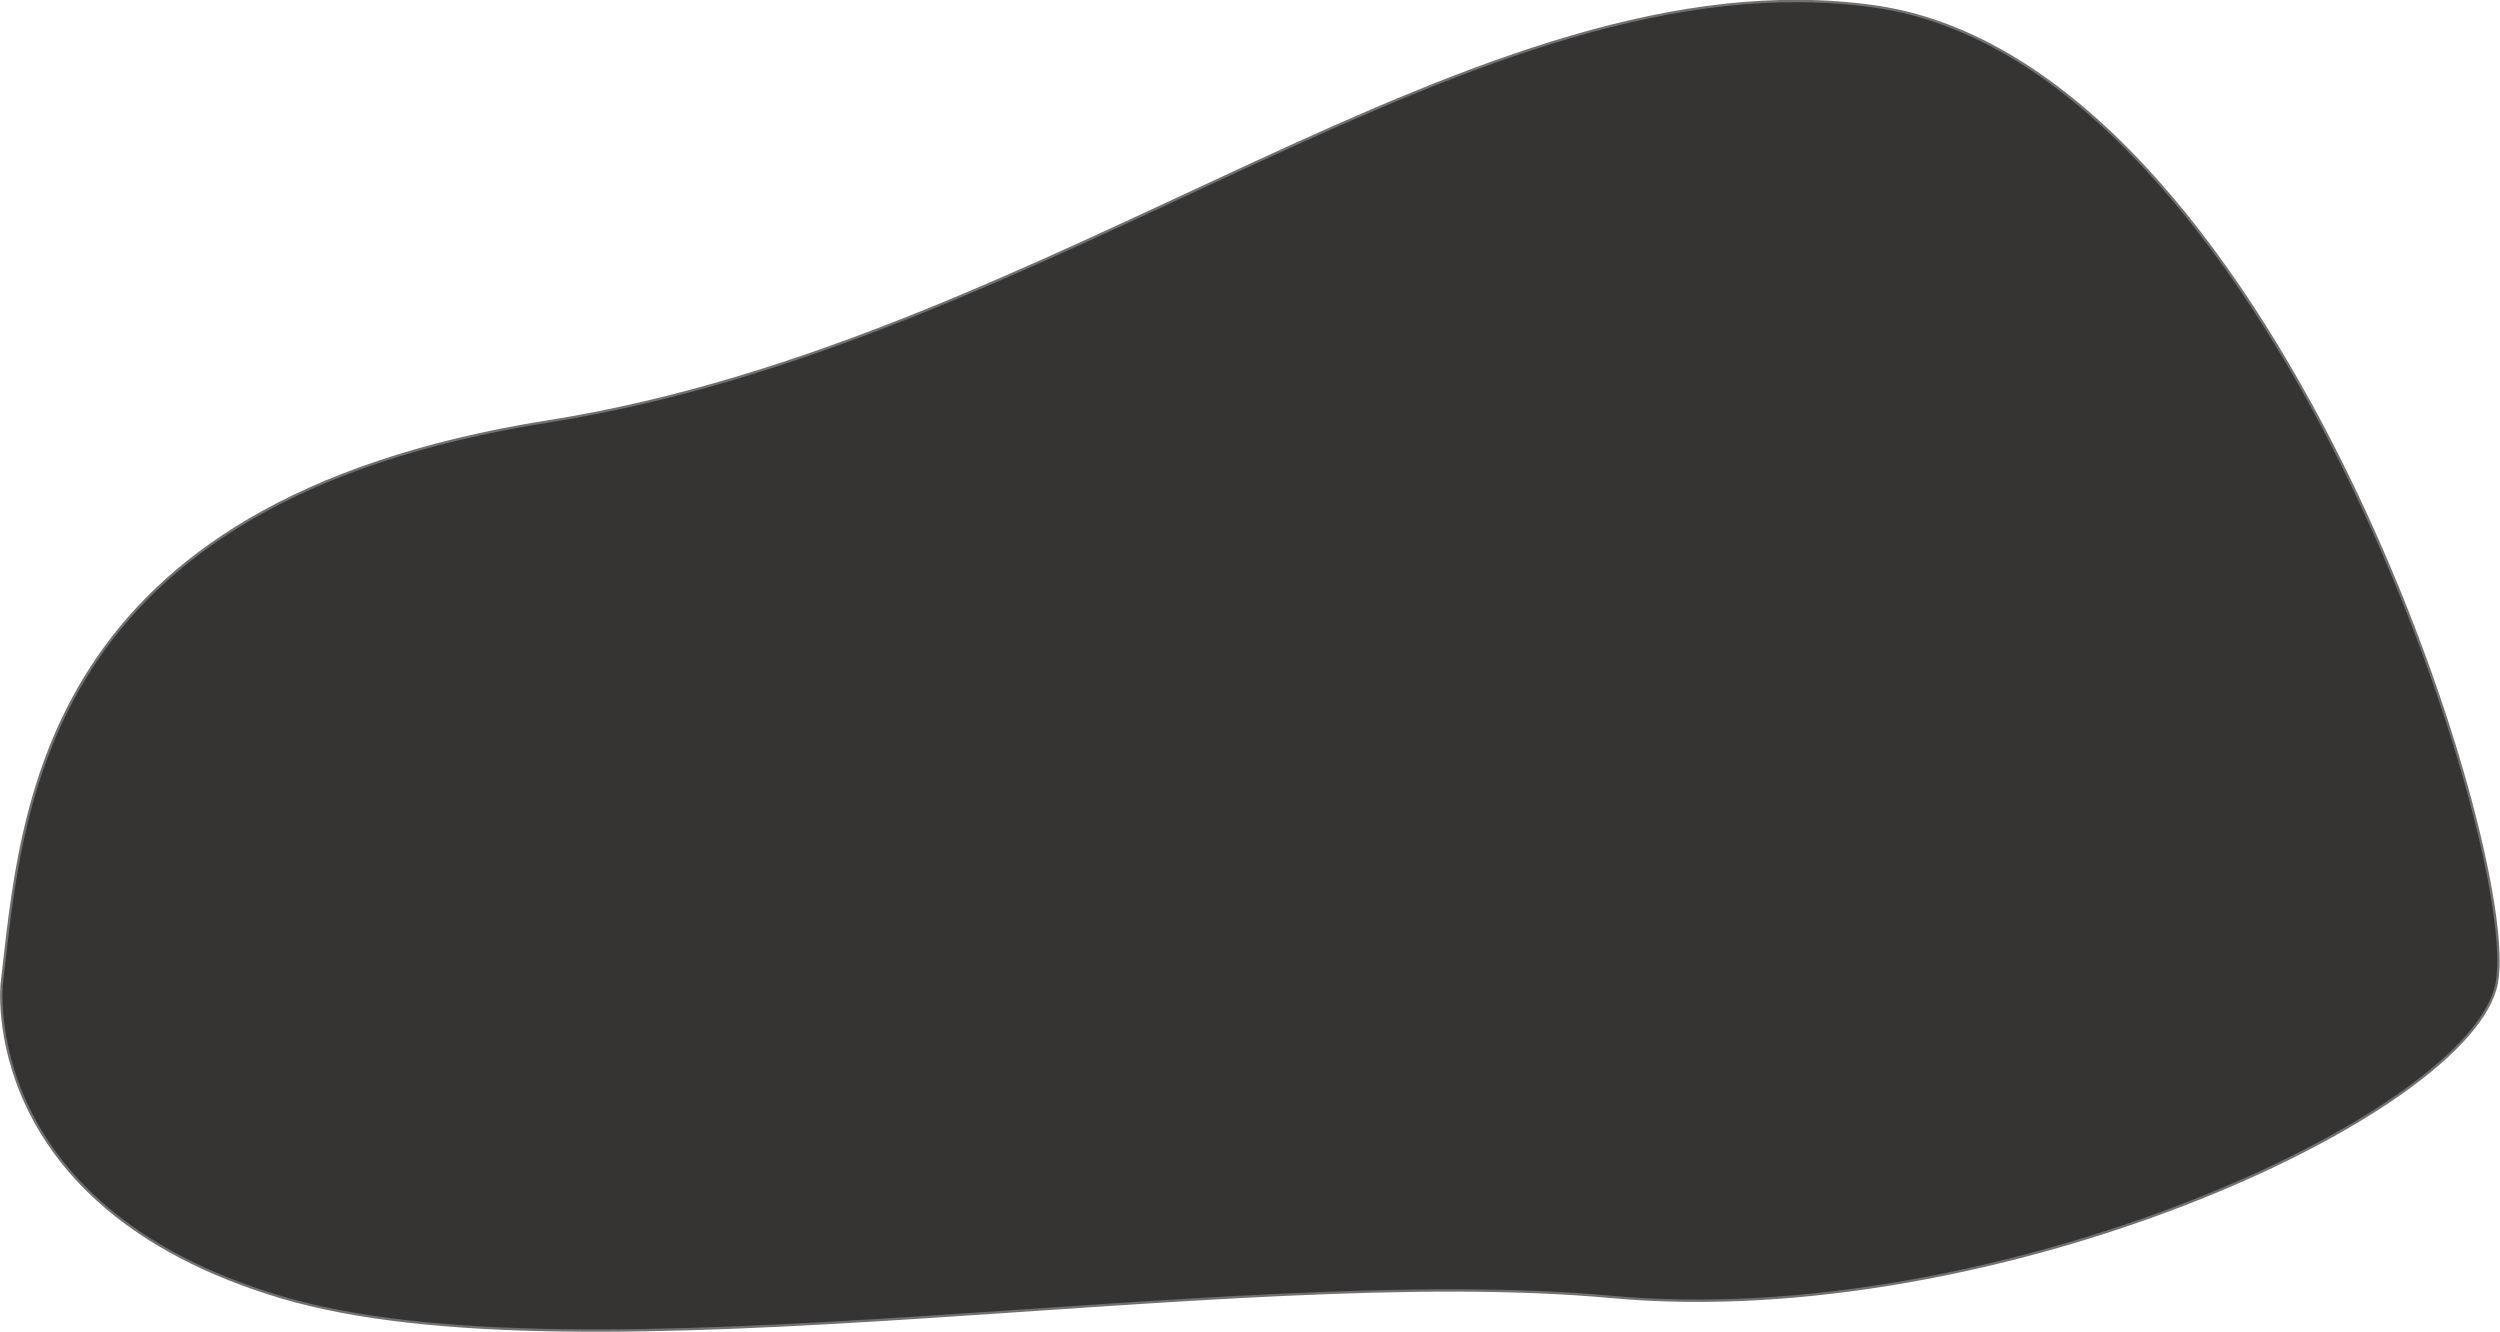
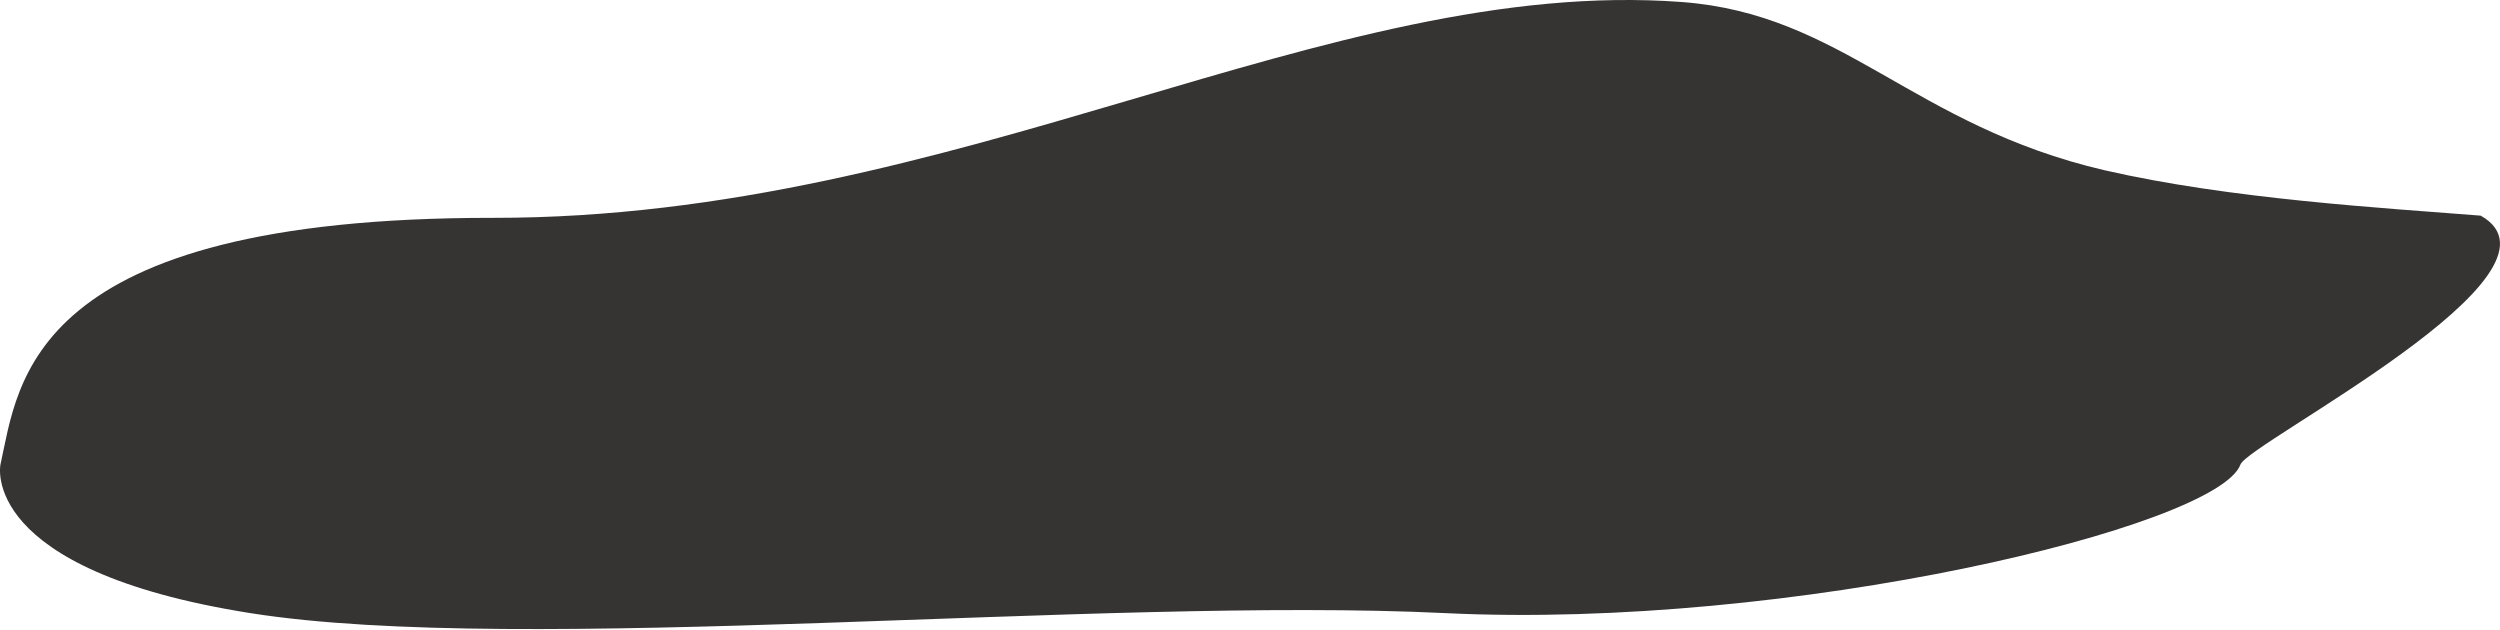
- <svg xmlns="http://www.w3.org/2000/svg" width="1048.179" height="558.367" viewBox="0 0 1048.179 558.367">
-   <defs>
-     <style>.a{fill:#363333;stroke:#707070;}</style>
-   </defs>
-   <g transform="translate(0.548 0.417)">
-     <path class="a" d="M1022.711,1050.295c8.487-72.141,14.853-201.572,229.155-235.521s390.413-197.328,555.914-173.988,271.591,354.342,260.982,409.509-210.059,146.4-371.316,131.552-430.727,38.193-558.035,0S1022.711,1050.295,1022.711,1050.295Z" transform="translate(-1022.495 -638.514)" />
-   </g>
+ <svg xmlns="http://www.w3.org/2000/svg" width="2213.407" height="556.953" viewBox="0 0 2213.407 556.953">
+   <path d="M1022.9,1050.295c16.091-72.141,23.414-218.747,436.146-218.411s738.49-214.437,1052.263-191.1c143.079,10.643,204.143,109.288,374.477,148.96,111.045,25.494,245.4,33.283,333.057,40.2,90.092,51.039-205.769,201.232-212.739,220.349-20.114,55.167-398.25,146.4-703.977,131.552s-816.613,38.193-1057.977,0S1022.9,1050.295,1022.9,1050.295Z" transform="translate(-1022.494 -639.013)" fill="#363333" />
</svg>
